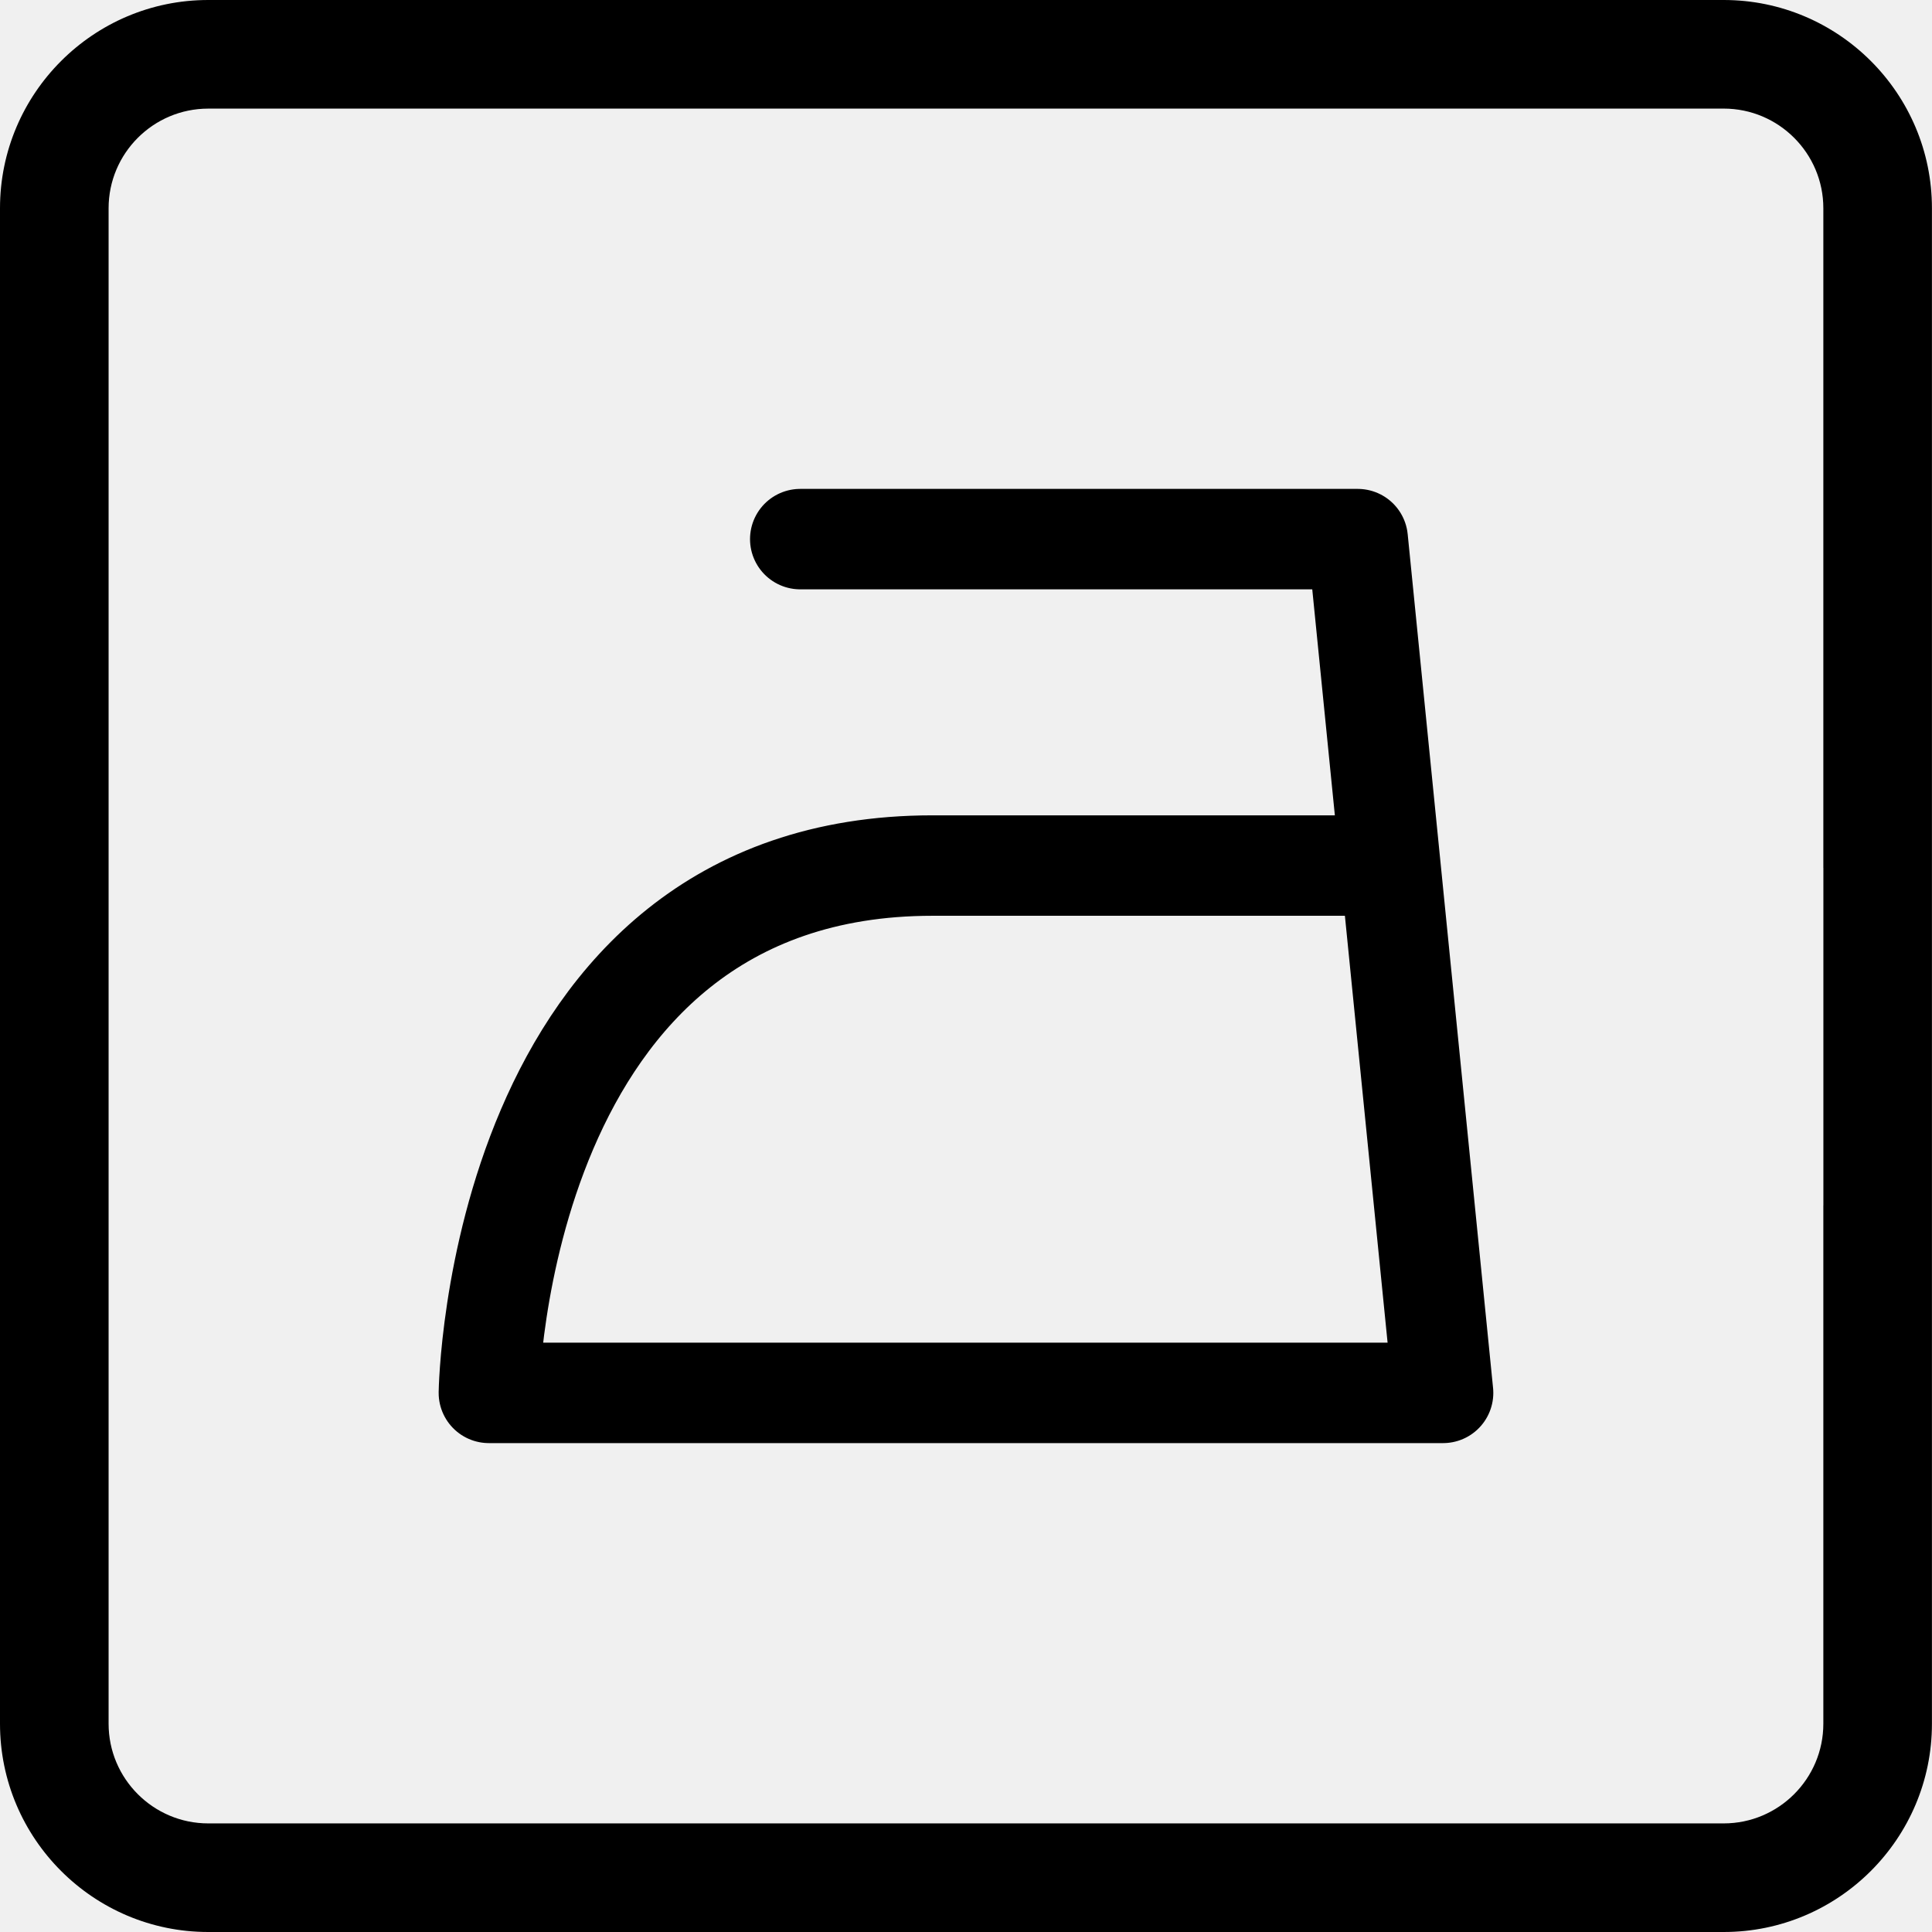
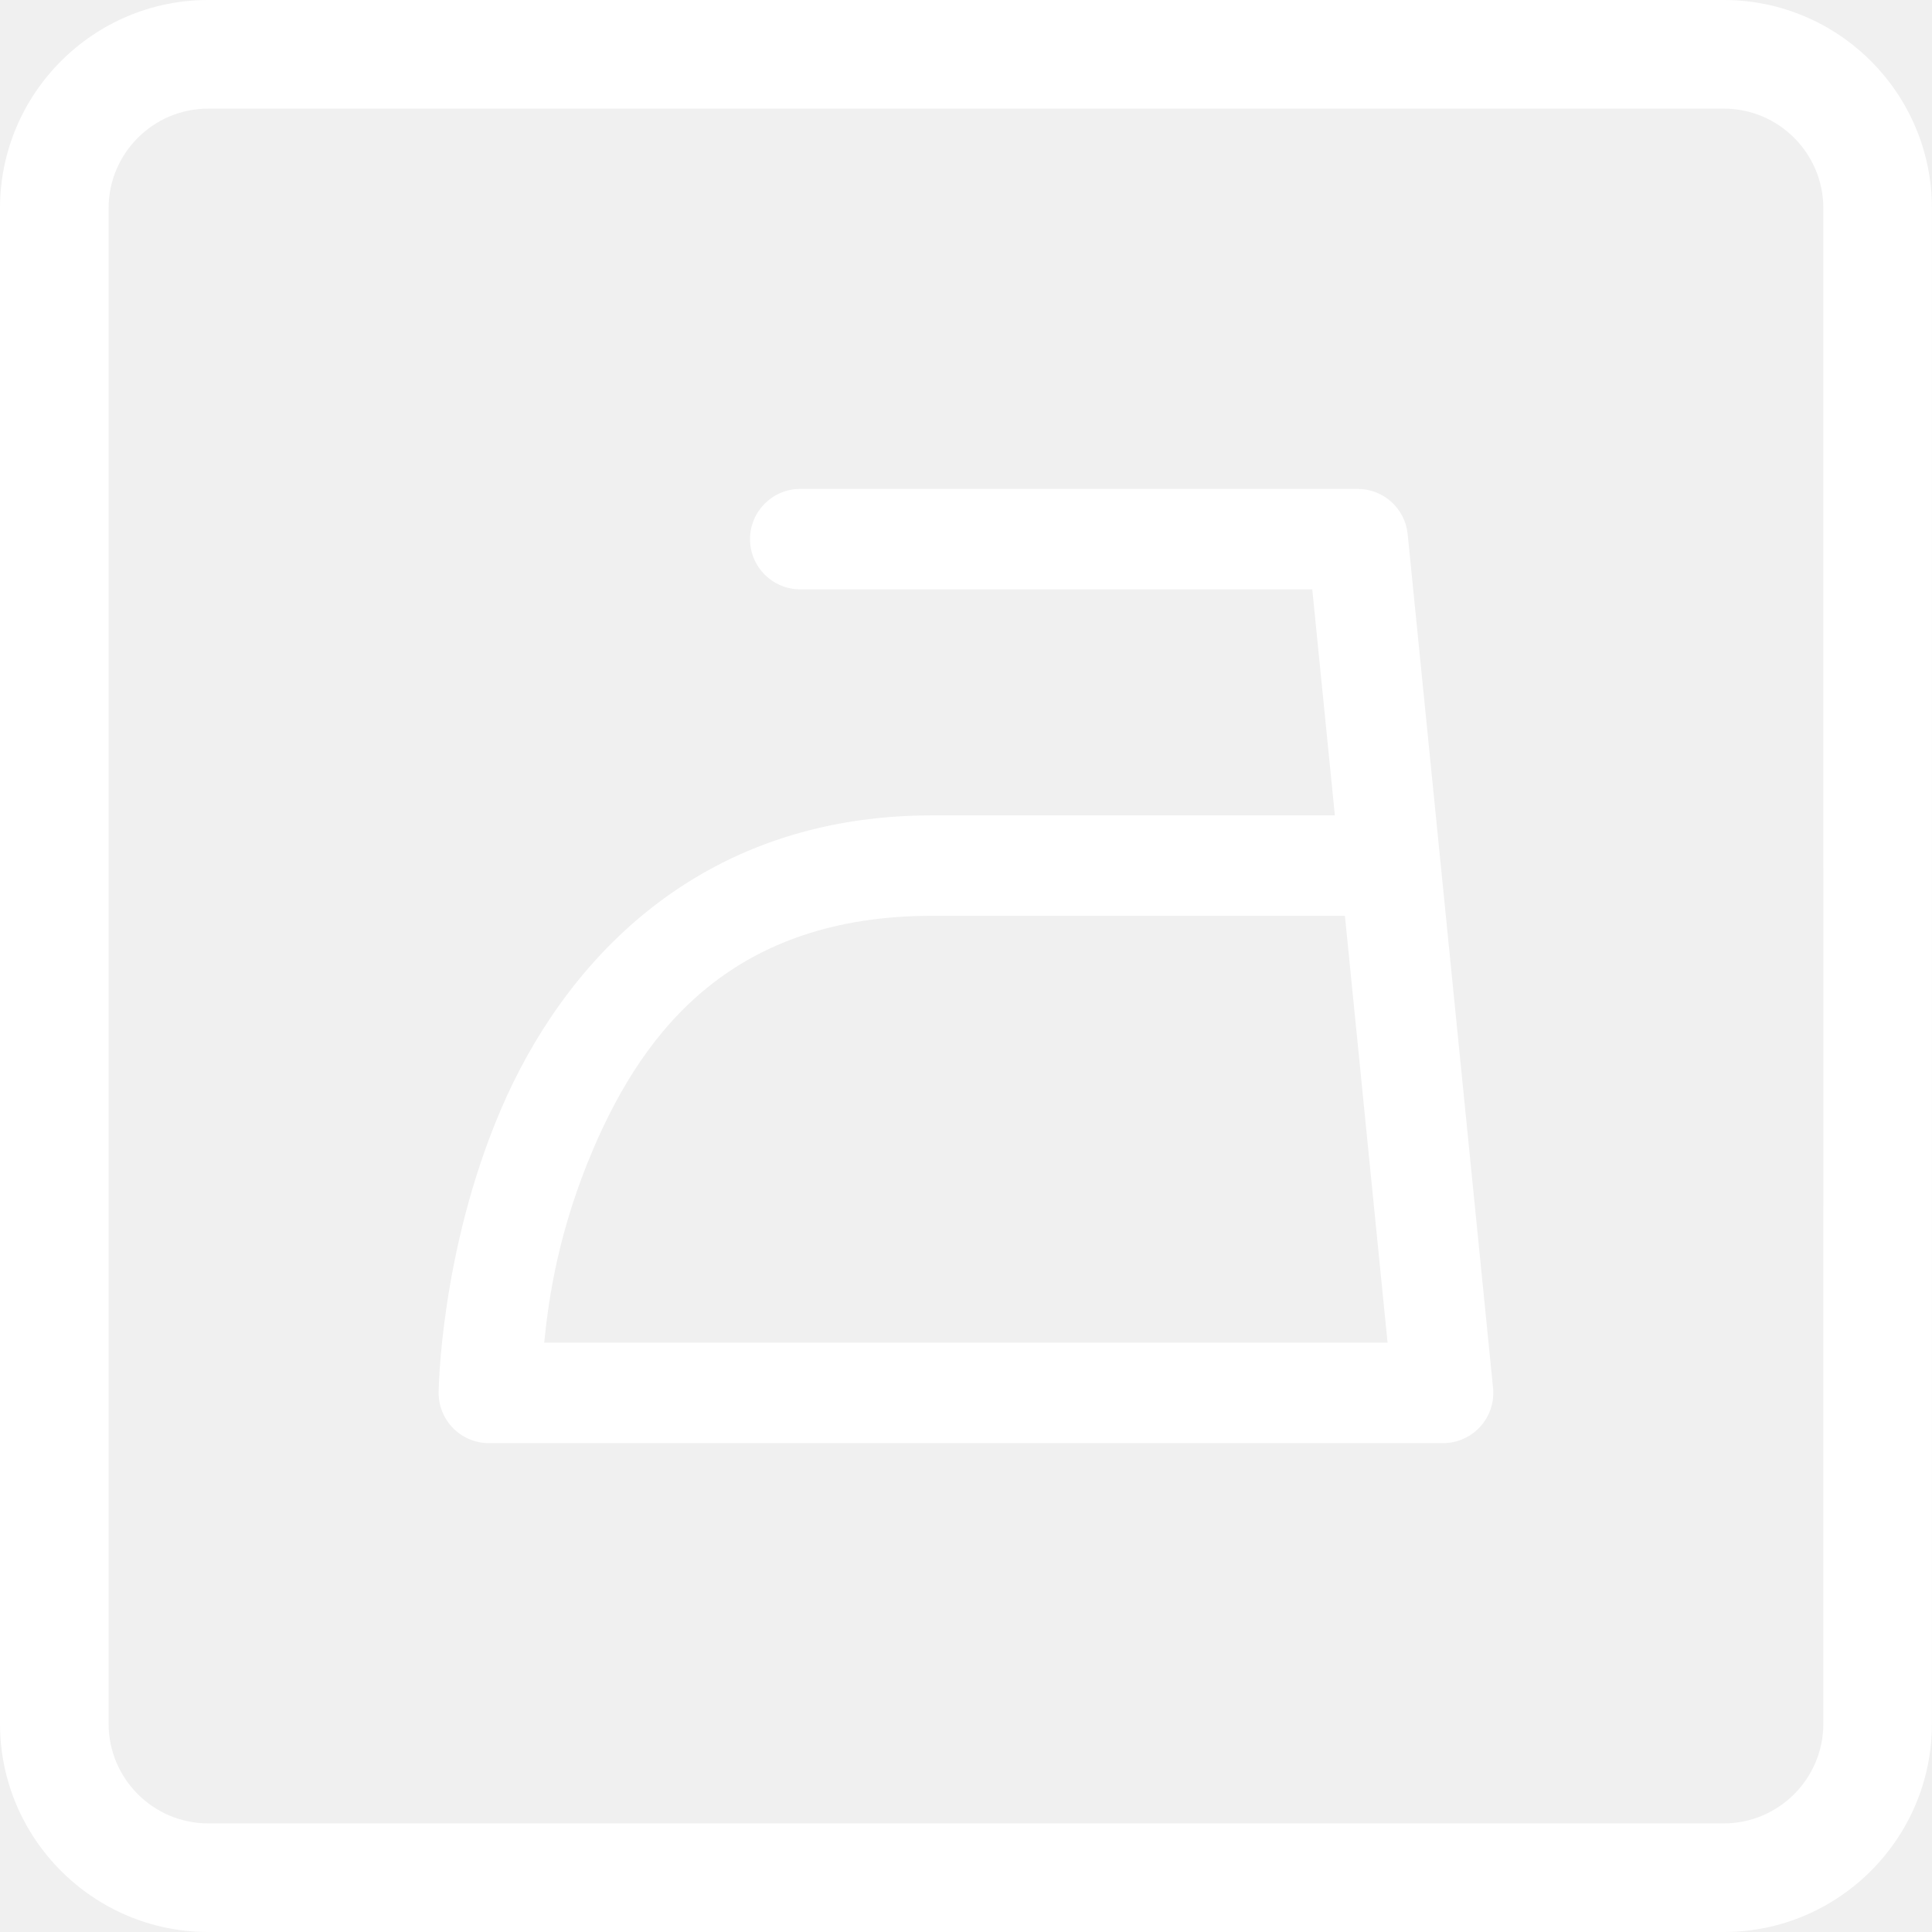
<svg xmlns="http://www.w3.org/2000/svg" version="1.1" x="0px" y="0px" viewBox="0 0 96.172 96.174" enable-background="new 0 0 100 100" xml:space="preserve" id="svg2" width="96.172" height="96.174">
  <defs id="defs18" />
-   <path d="M 10.365,6.2499993e-8 C 4.649,6.2499993e-8 0,4.65 0,10.367 L 0,85.807 c 0,5.716 4.649,10.367 10.365,10.367 l 75.441,0 c 5.716,0 10.365,-4.651 10.365,-10.367 l 0,-75.439 C 96.172,4.65 91.523,6.2499993e-8 85.807,6.2499993e-8 Z m 0,5.406 75.441,0 c 2.735,0 4.959,2.224 4.959,4.959 l 0,32.836 0.002,0 0,16.805 -0.002,0 0,25.801 c 0,2.735 -2.224,4.961 -4.959,4.961 l -75.441,0 c -2.734,0 -4.959,-2.226 -4.959,-4.961 l 0,-75.441 c 0,-2.735 2.225,-4.959 4.959,-4.959 z" id="path4" />
-   <path style="fill:none;fill-rule:evenodd;stroke:#000000;stroke-width:5;stroke-linecap:round;stroke-linejoin:round;stroke-miterlimit:4;stroke-dasharray:none;stroke-opacity:1" d="m 39.836,26.837 27.75,0 4.25,42.5 -47.5,0 c 0,0 0.37,-26.25 22.079,-26.25 l 22.741,0" id="path4137" />
+   <path d="M 10.365,6.2499993e-8 C 4.649,6.2499993e-8 0,4.65 0,10.367 L 0,85.807 c 0,5.716 4.649,10.367 10.365,10.367 l 75.441,0 c 5.716,0 10.365,-4.651 10.365,-10.367 l 0,-75.439 C 96.172,4.65 91.523,6.2499993e-8 85.807,6.2499993e-8 Z m 0,5.406 75.441,0 c 2.735,0 4.959,2.224 4.959,4.959 l 0,32.836 0.002,0 0,16.805 -0.002,0 0,25.801 c 0,2.735 -2.224,4.961 -4.959,4.961 l -75.441,0 c -2.734,0 -4.959,-2.226 -4.959,-4.961 l 0,-75.441 c 0,-2.735 2.225,-4.959 4.959,-4.959 z" id="path4" style="fill:#ffffff" />
+   <path style="color:#000000;font-style:normal;font-variant:normal;font-weight:normal;font-stretch:normal;font-size:medium;line-height:normal;font-family:sans-serif;text-indent:0;text-align:start;text-decoration:none;text-decoration-line:none;text-decoration-style:solid;text-decoration-color:#000000;letter-spacing:normal;word-spacing:normal;text-transform:none;direction:ltr;block-progression:tb;writing-mode:lr-tb;baseline-shift:baseline;text-anchor:start;white-space:normal;clip-rule:nonzero;display:inline;overflow:visible;visibility:visible;opacity:1;isolation:auto;mix-blend-mode:normal;color-interpolation:sRGB;color-interpolation-filters:linearRGB;solid-color:#000000;solid-opacity:1;fill:#ffffff;fill-opacity:1;fill-rule:evenodd;stroke:none;stroke-width:5;stroke-linecap:round;stroke-linejoin:round;stroke-miterlimit:4;stroke-dasharray:none;stroke-dashoffset:0;stroke-opacity:1;color-rendering:auto;image-rendering:auto;shape-rendering:auto;text-rendering:auto;enable-background:accumulate" d="m 39.836,24.338 a 2.5,2.5 0 1 0 0,5 l 25.488,0 1.125,11.25 -20.035,0 c -11.862,0 -18.443,7.542 -21.479,14.641 -3.035,7.098 -3.1,14.074 -3.1,14.074 a 2.5,2.5 0 0 0 2.5,2.535 l 47.5,0 a 2.5,2.5 0 0 0 2.488,-2.75 l -4.25,-42.5 a 2.5,2.5 0 0 0 -2.488,-2.25 l -27.75,0 z m 6.578,21.25 20.535,0 2.123,21.25 -41.982,0 c 0.225,-2.264 0.719,-5.61 2.443,-9.643 2.577,-6.027 7.034,-11.607 16.881,-11.607 z" id="path4137" />
</svg>
